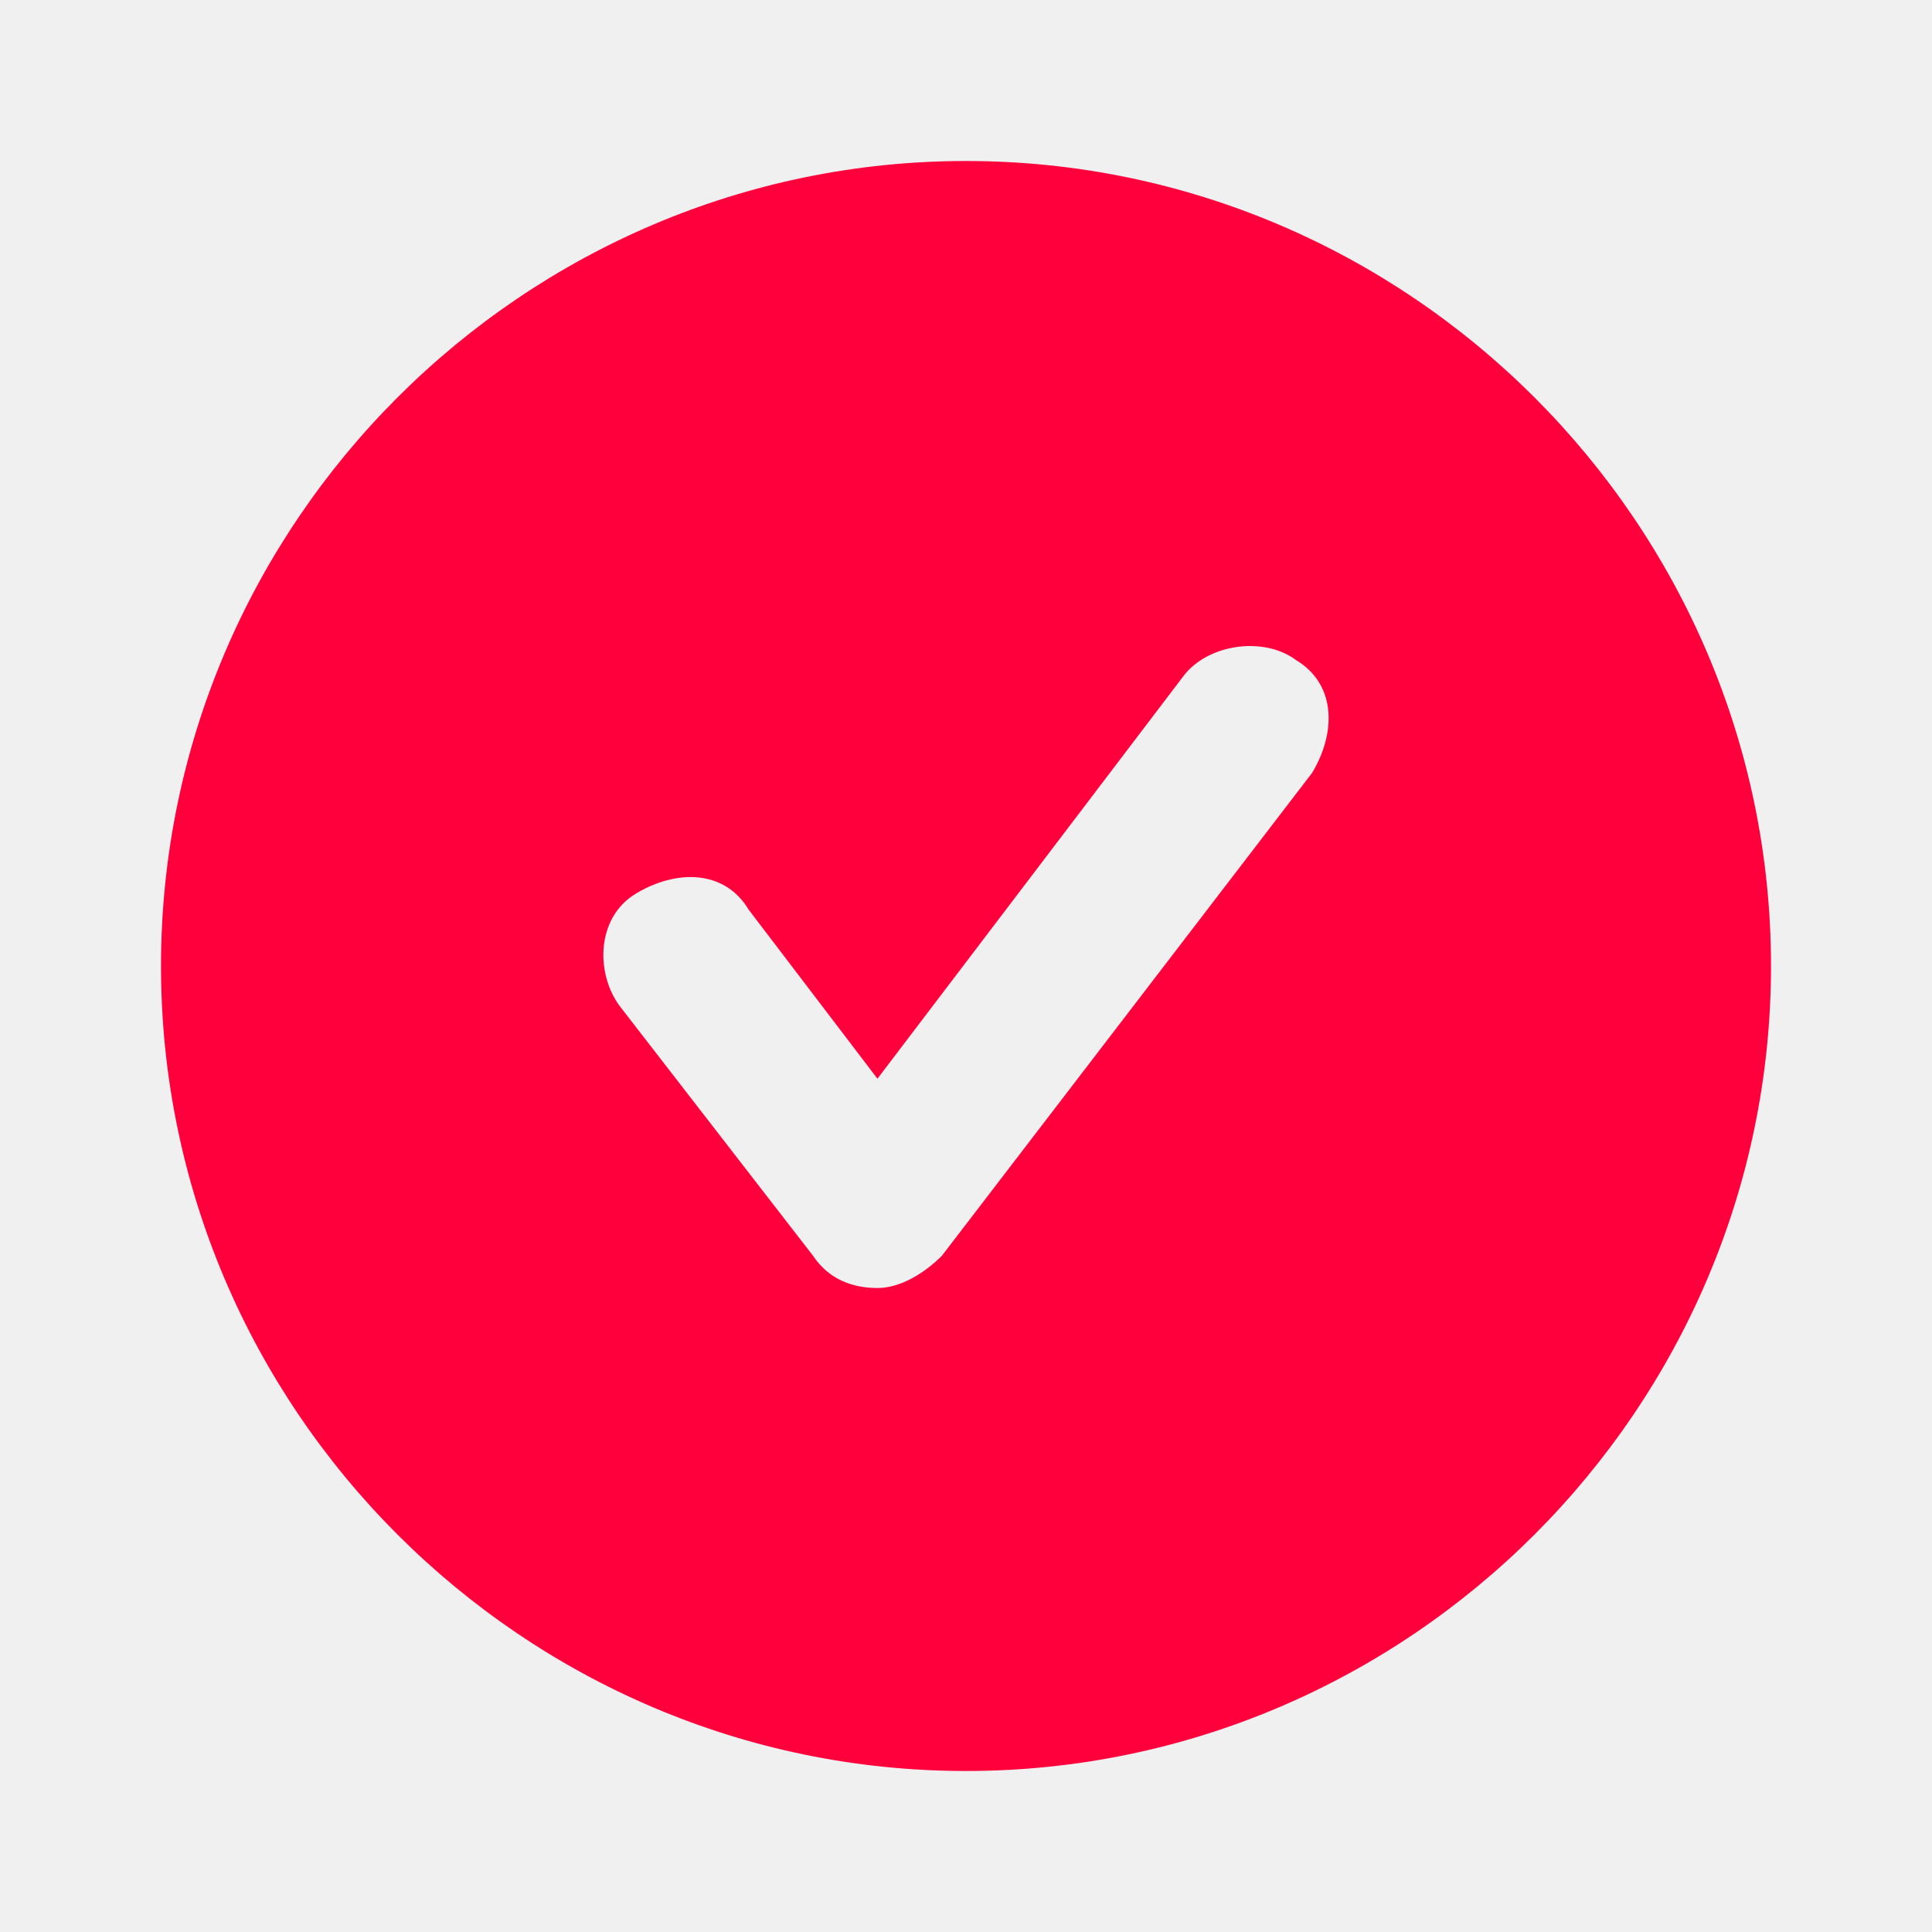
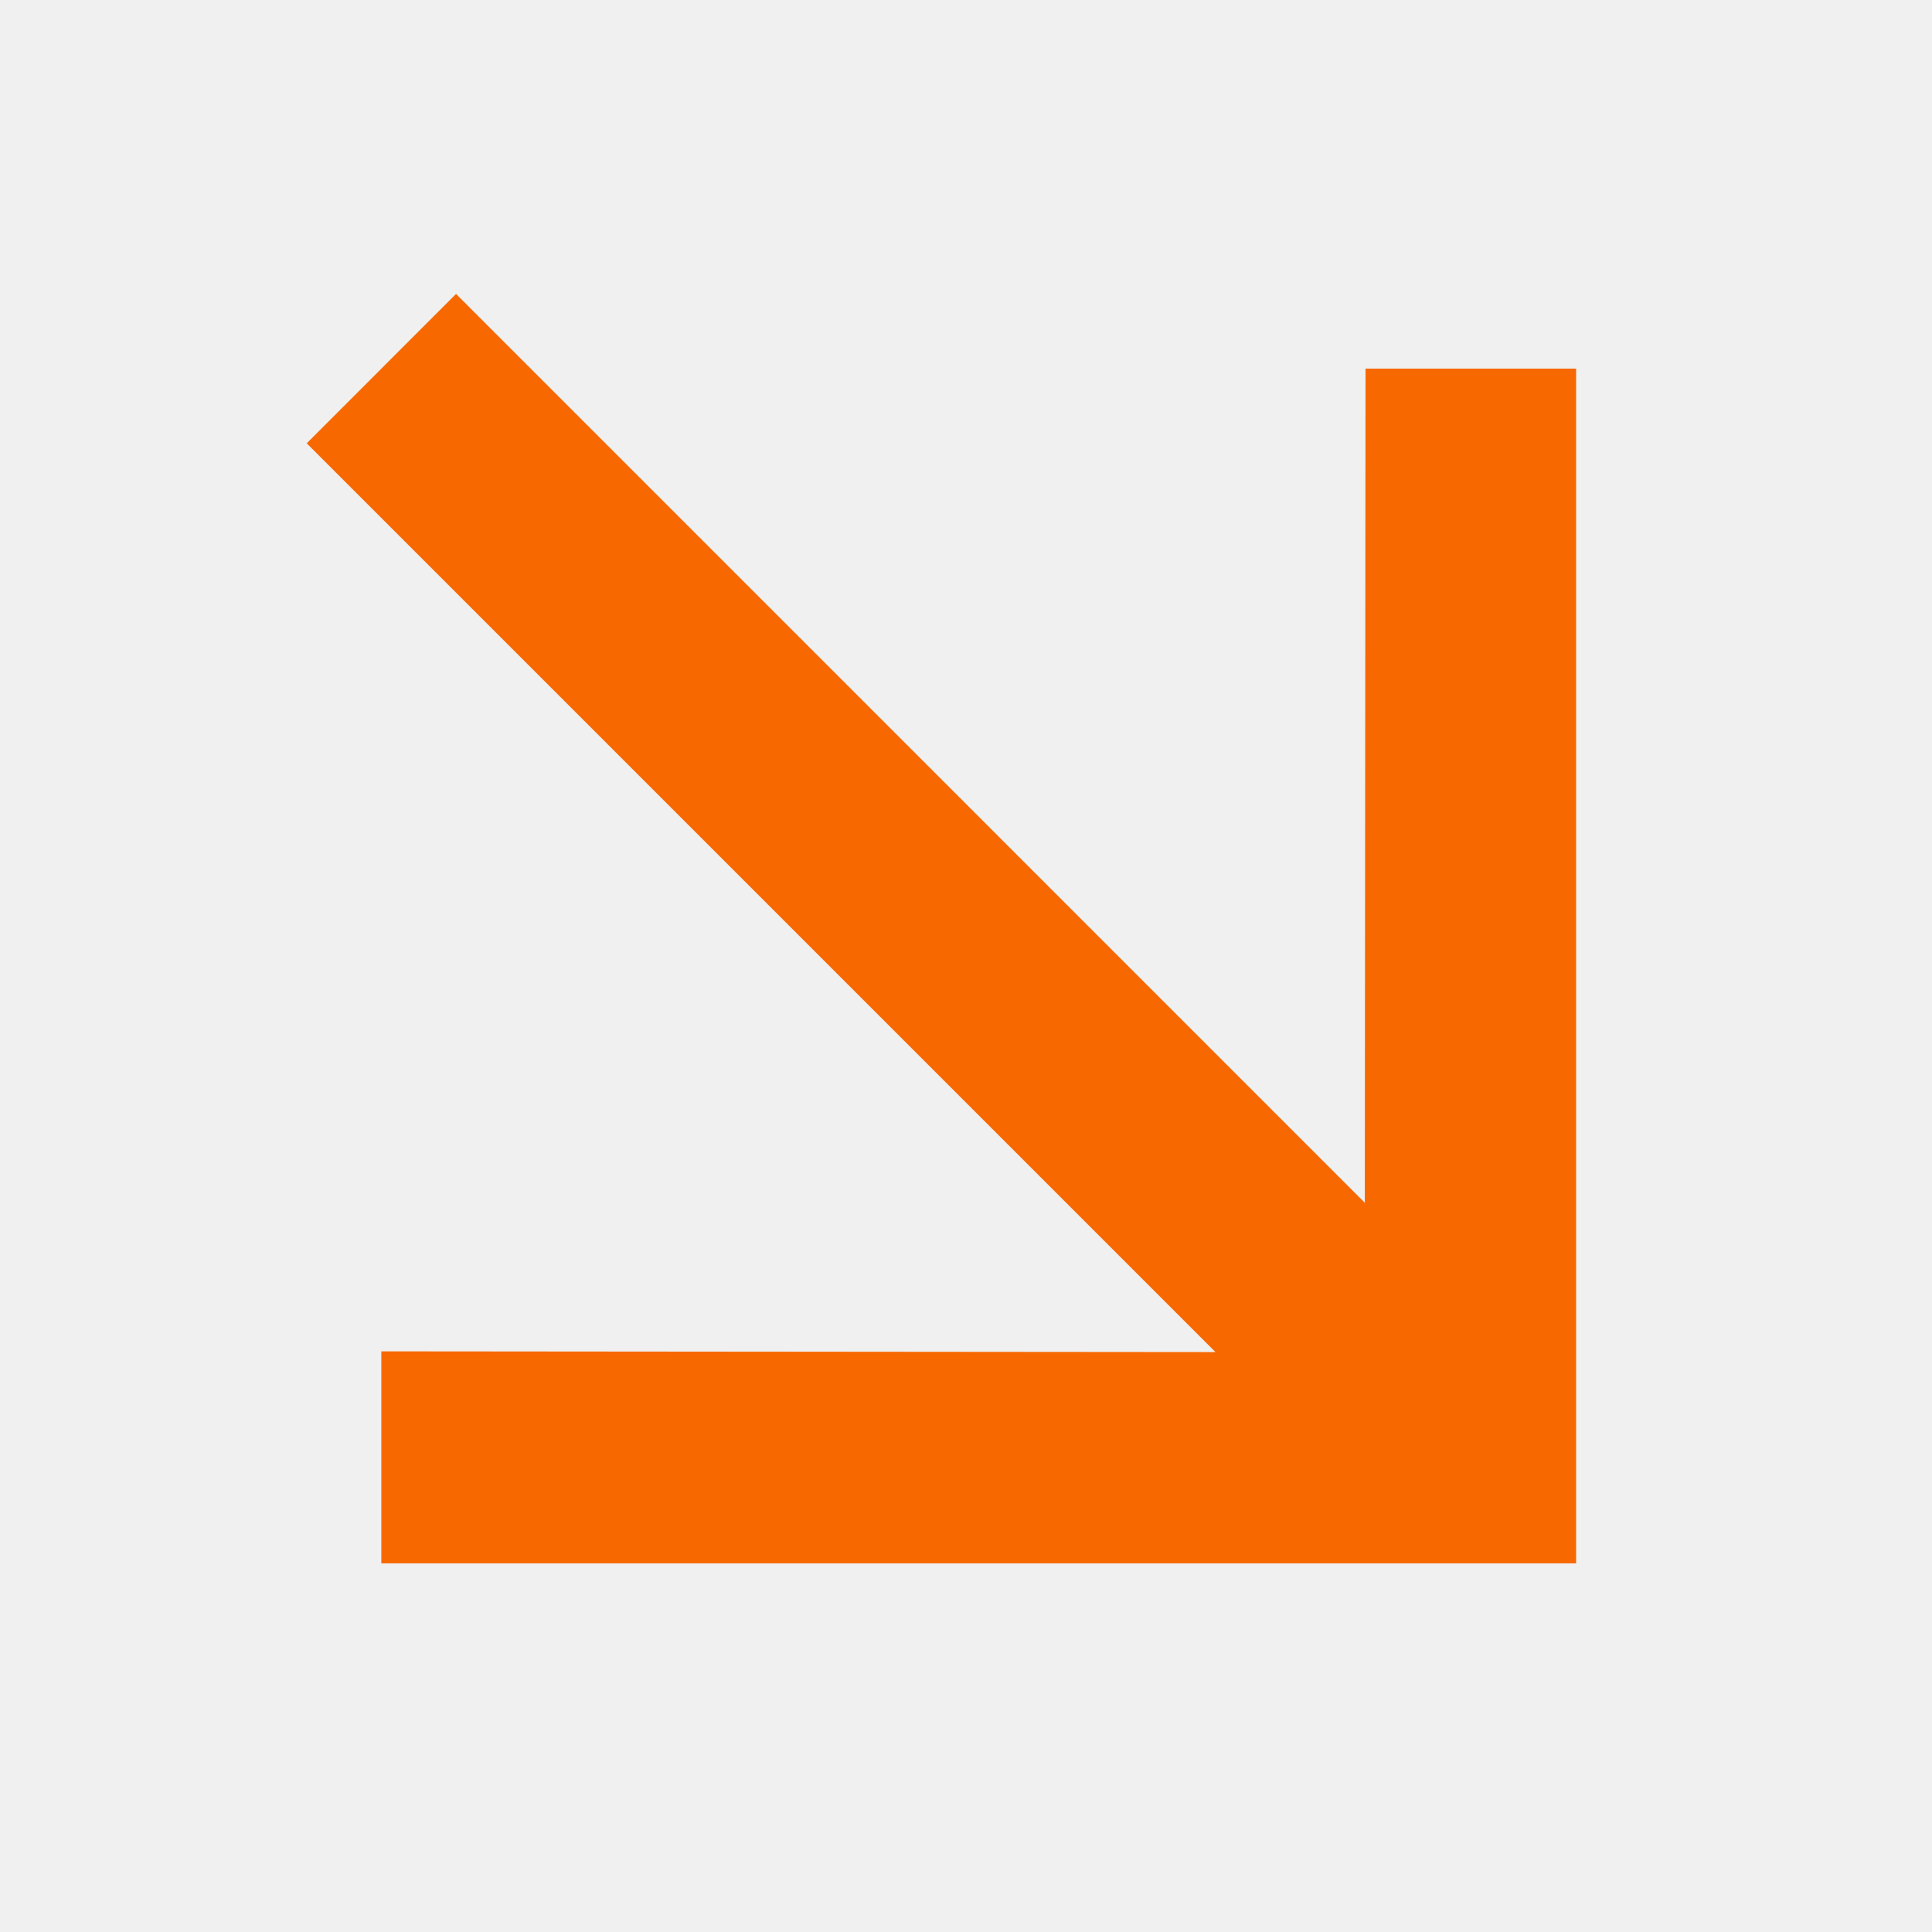
<svg xmlns="http://www.w3.org/2000/svg" width="24" height="24" viewBox="0 0 24 24" fill="none">
-   <path d="M12 2C6.5 2 2 6.5 2 12C2 17.5 6.5 22 12 22C17.5 22 22 17.5 22 12C22 6.5 17.5 2 12 2ZM16.3 9.6L11.7 15.6C11.5 15.8 11.2 16 10.9 16C10.6 16 10.3 15.9 10.1 15.6L7.7 12.5C7.4 12.1 7.4 11.4 7.9 11.1C8.4 10.8 9 10.8 9.3 11.3L10.9 13.4L14.7 8.4C15 8 15.7 7.9 16.1 8.2C16.6 8.5 16.6 9.1 16.3 9.6Z" fill="#FF003D" />
+   <g clip-path="url(#clip0_2569_1337)">
+     <path d="M19.579 4.579L16.963 4.579L16.954 14.941L5.665 3.651L3.81 5.507L15.099 16.796L4.737 16.787V19.421H19.579V4.579Z" fill="#F76800" />
+   </g>
+   <defs>
+     <clipPath id="clip0_2569_1337">
+       <rect width="24" height="24" fill="white" transform="matrix(0 1 -1 0 24 0)" />
+     </clipPath>
+   </defs>
</svg>
